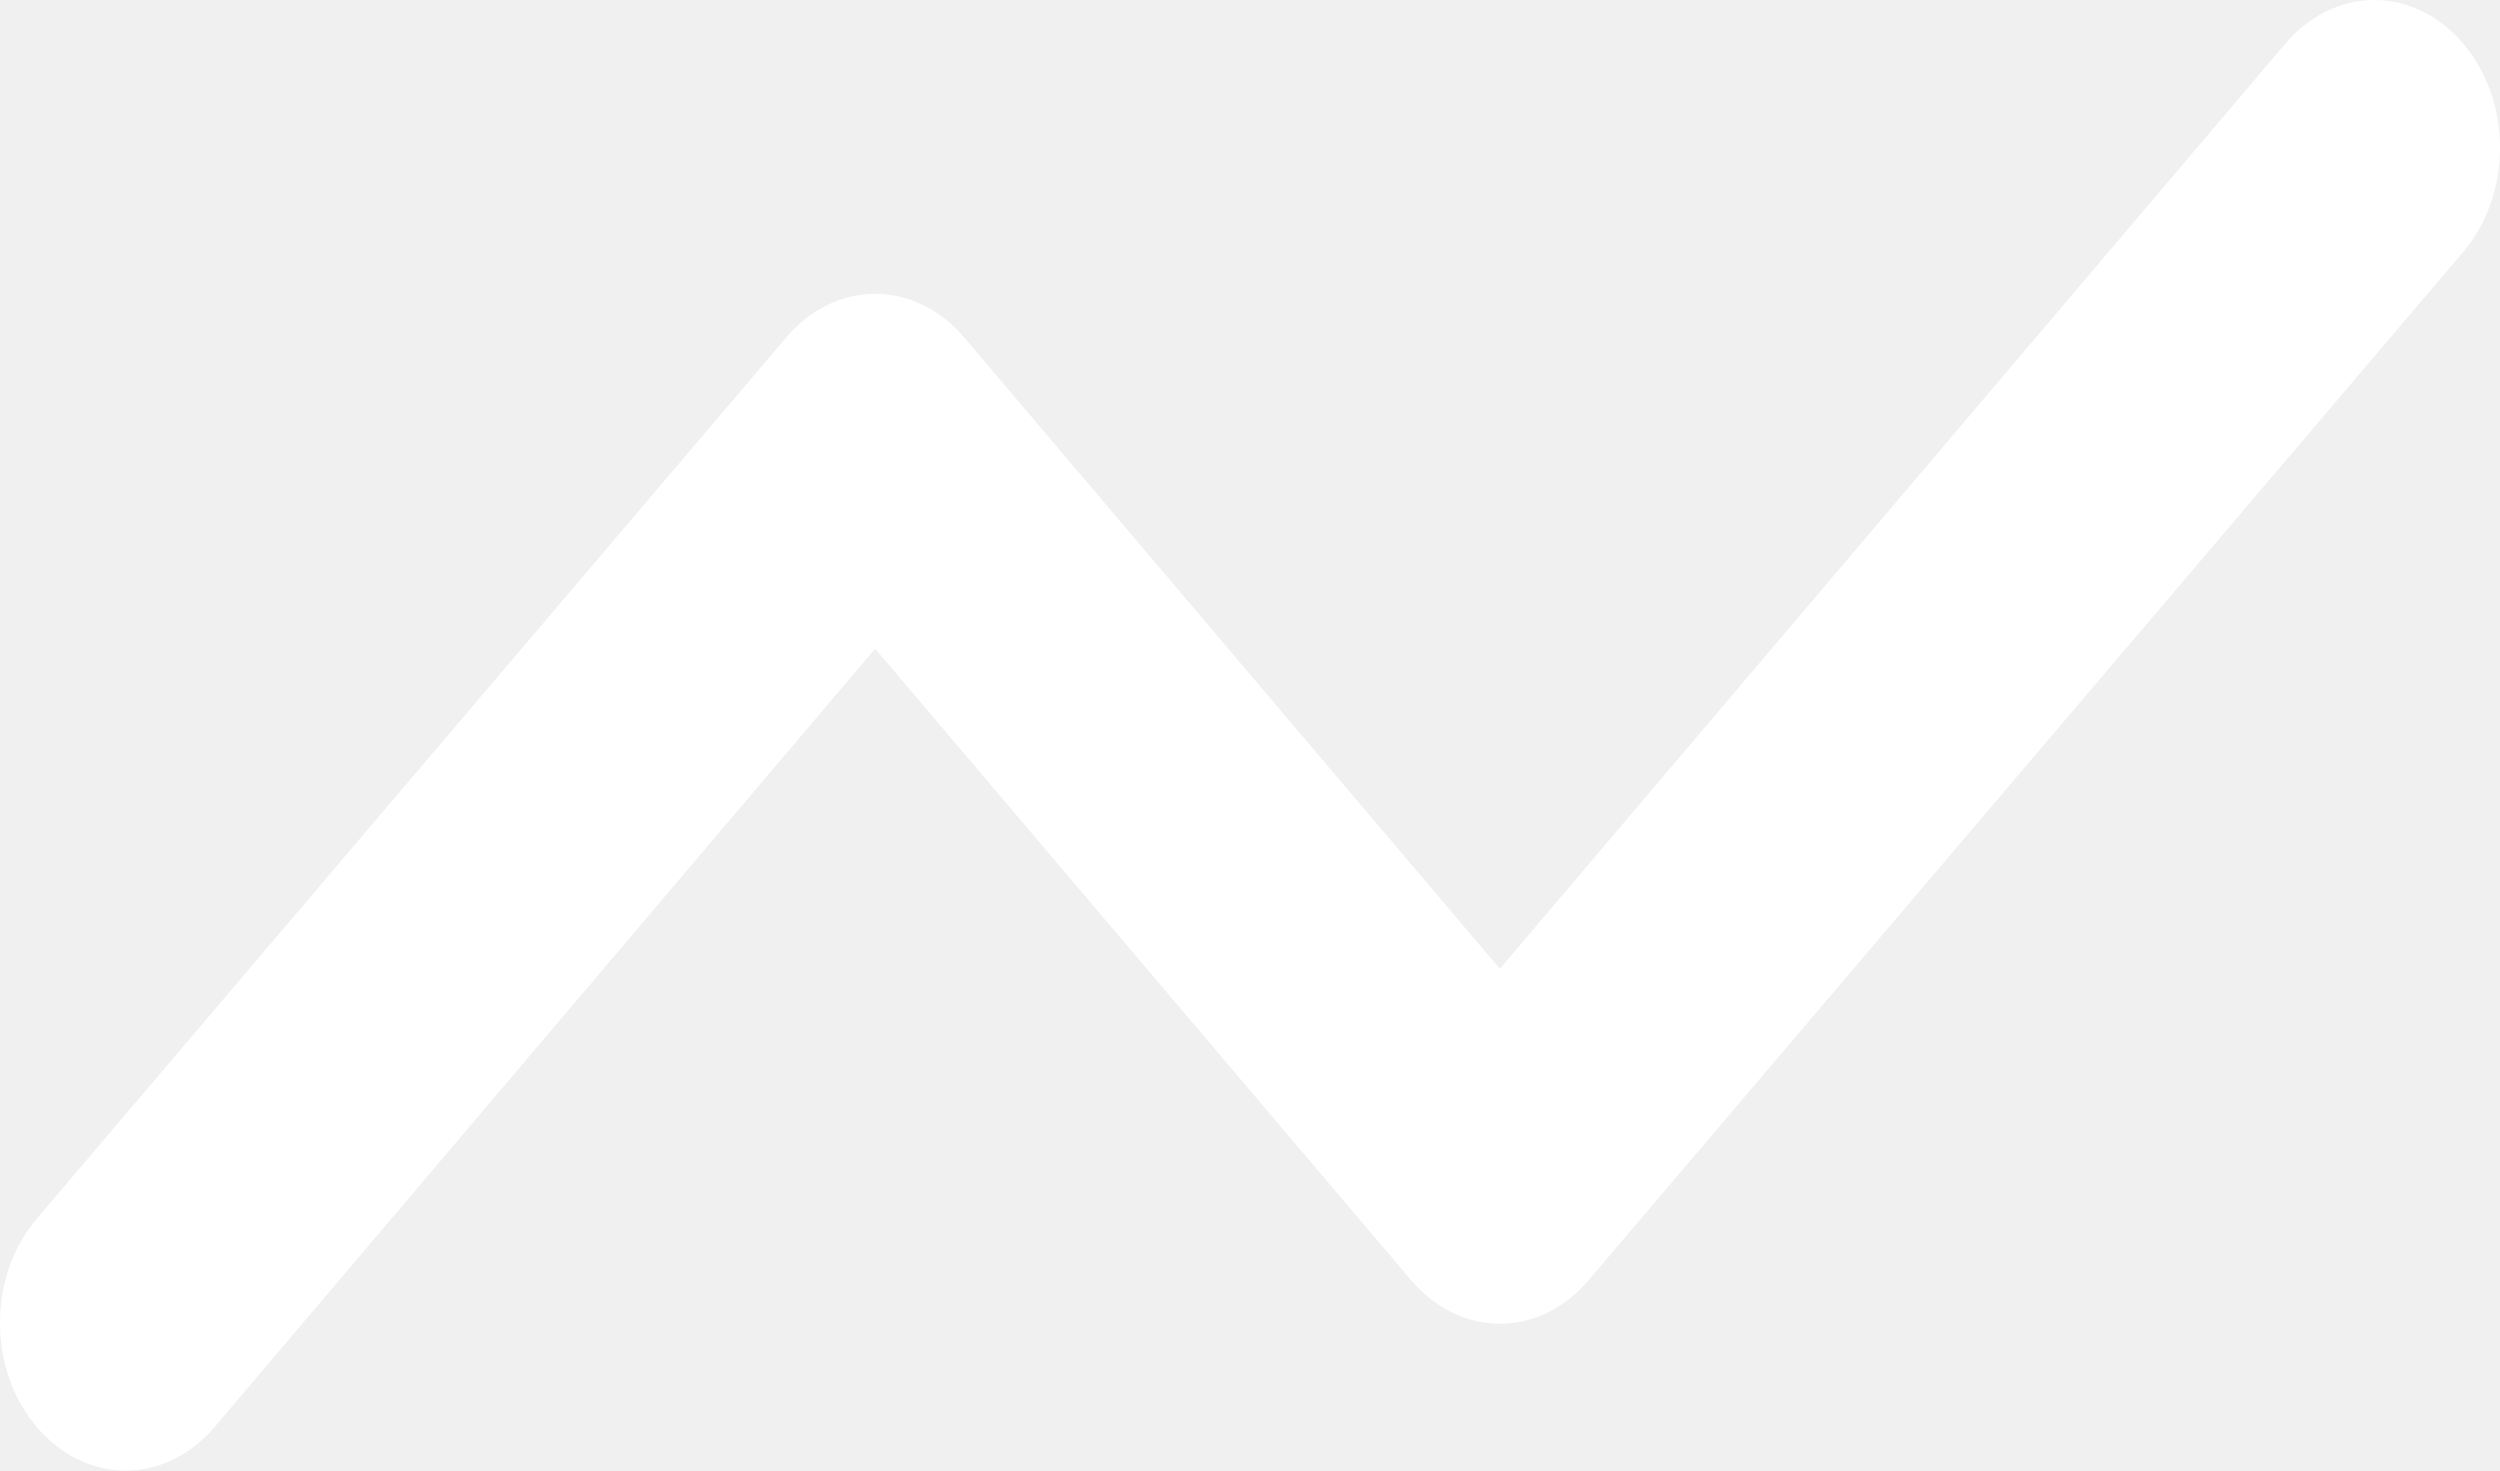
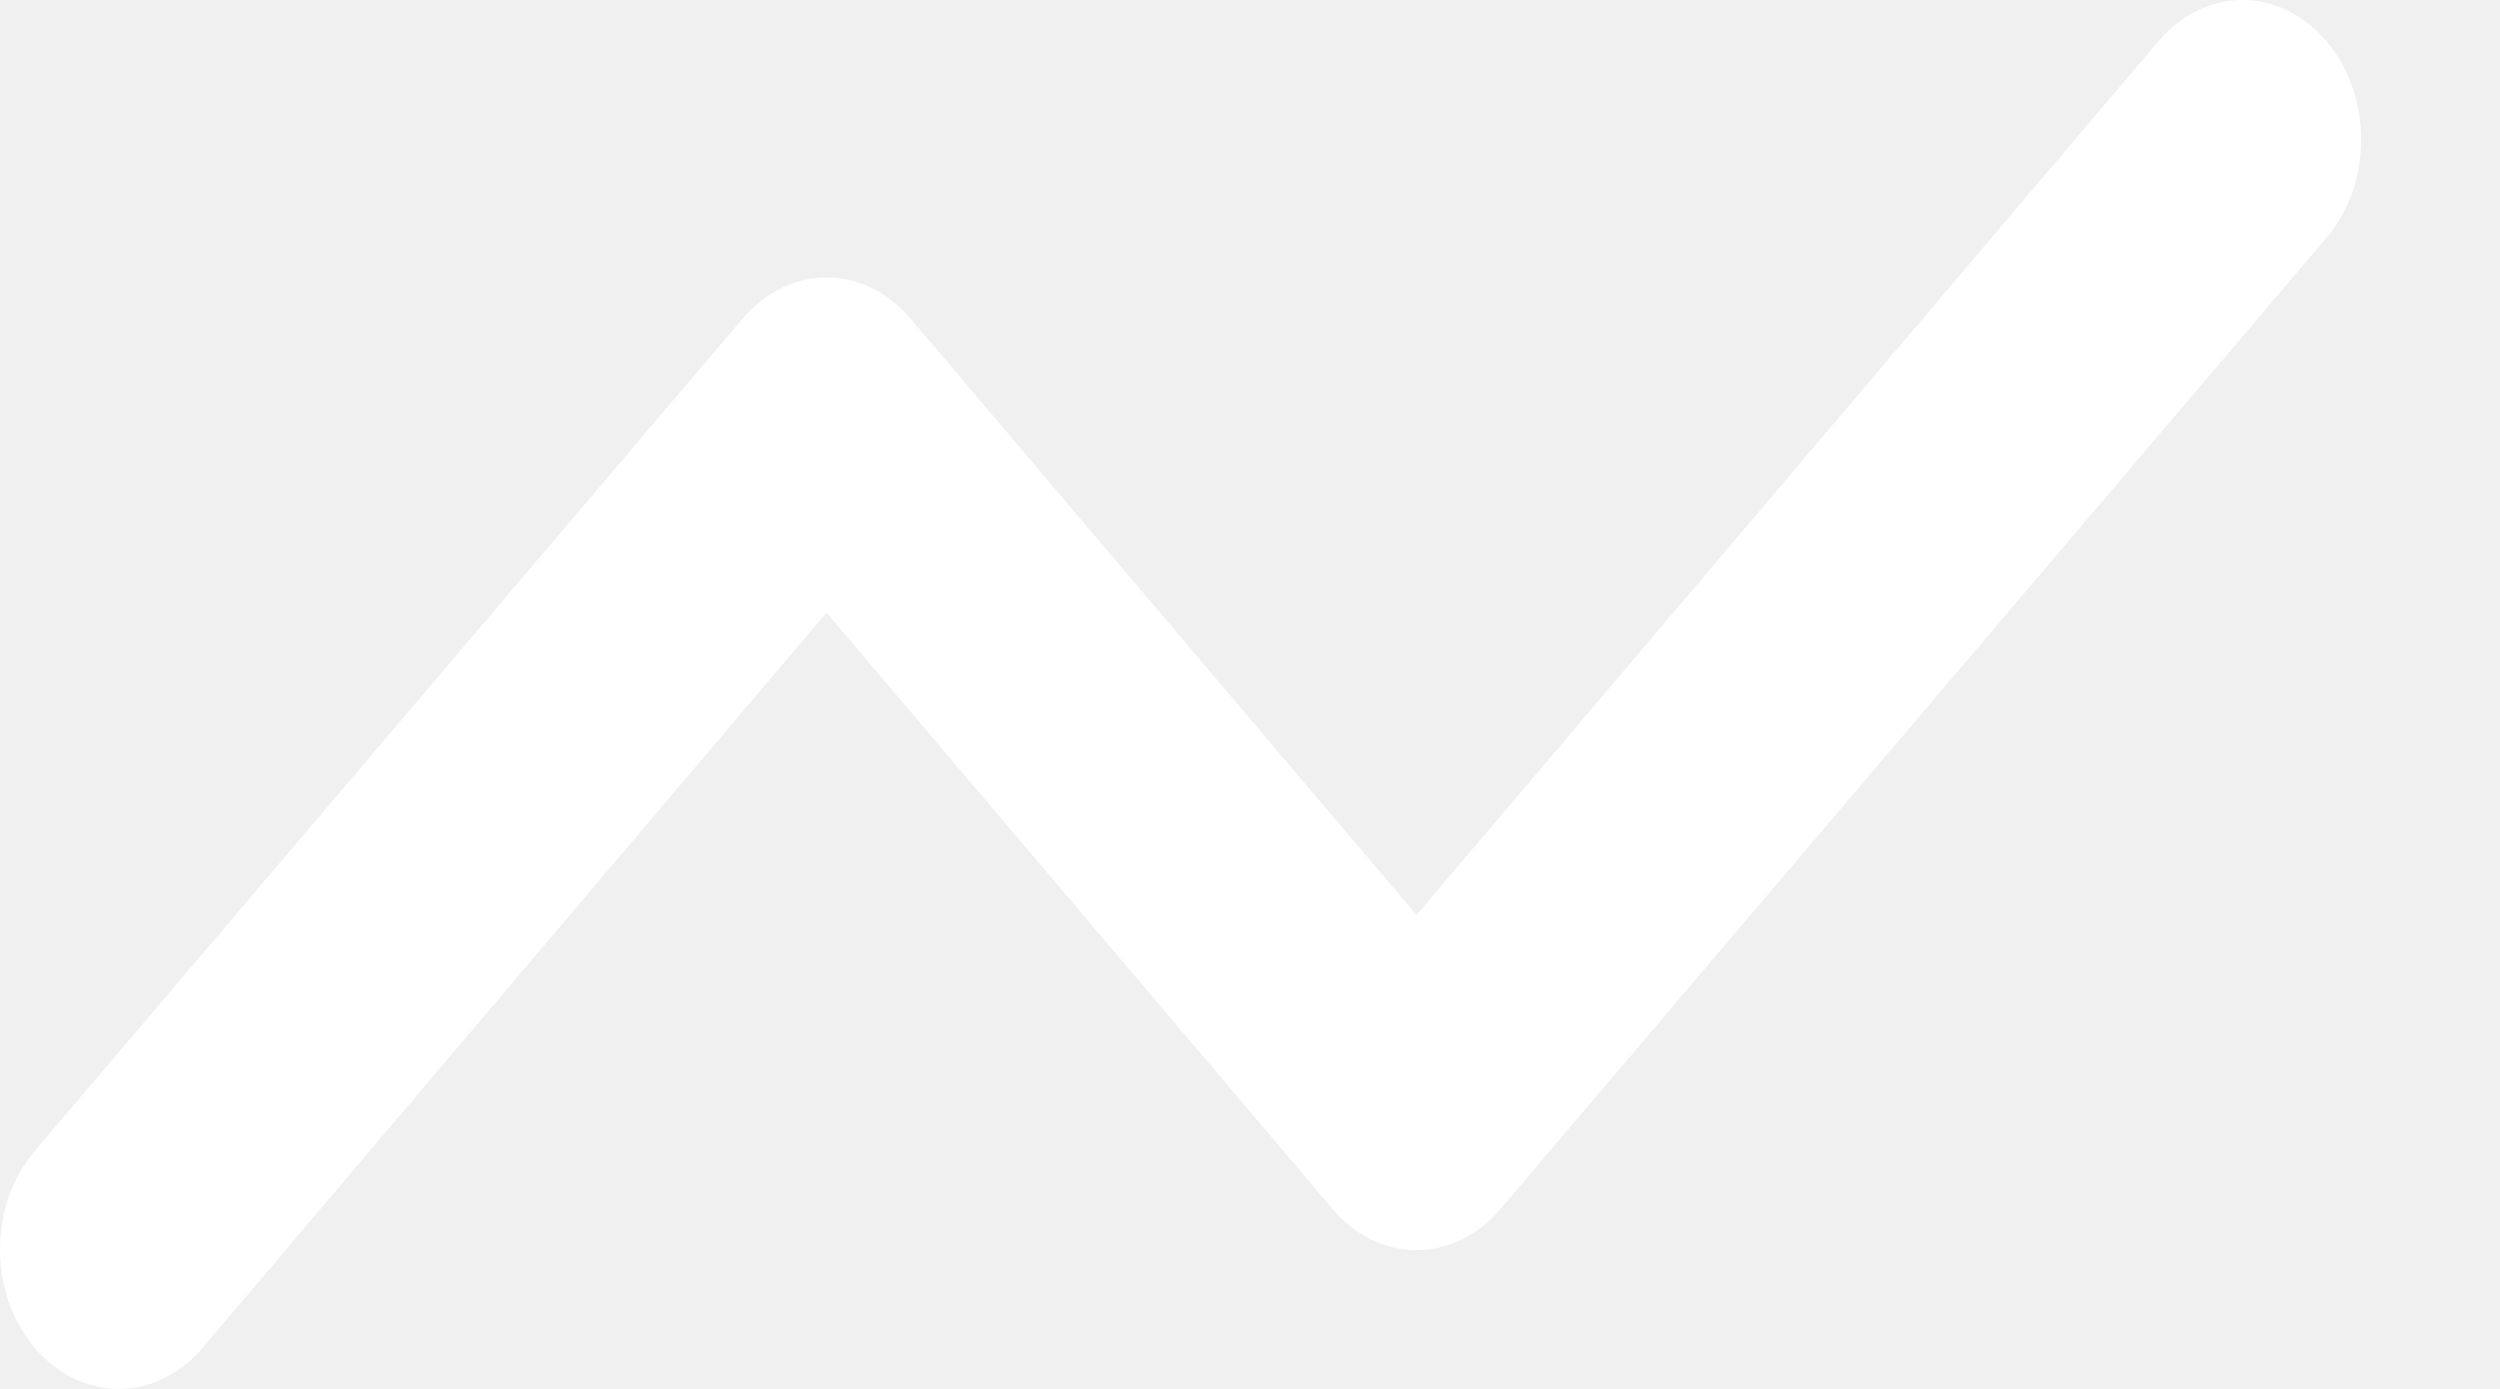
- <svg xmlns="http://www.w3.org/2000/svg" width="17" height="10" viewBox="0 0 17 10" fill="none">
+ <svg xmlns="http://www.w3.org/2000/svg" width="18" height="10" viewBox="0 0 18 10" fill="none">
  <path d="M16.749 0.295C16.67 0.202 16.576 0.128 16.472 0.077C16.369 0.026 16.258 0 16.146 0C16.033 0 15.922 0.026 15.819 0.077C15.715 0.128 15.621 0.202 15.542 0.295L10.199 6.588L6.555 2.293C6.476 2.2 6.382 2.125 6.278 2.075C6.175 2.024 6.064 1.998 5.951 1.998C5.839 1.998 5.728 2.024 5.625 2.075C5.521 2.125 5.427 2.2 5.348 2.293L0.251 8.286C0.172 8.379 0.108 8.49 0.065 8.611C0.022 8.733 0 8.864 0 8.995C0 9.127 0.022 9.258 0.065 9.38C0.108 9.501 0.172 9.612 0.251 9.705C0.33 9.798 0.424 9.872 0.528 9.923C0.631 9.974 0.742 10 0.854 10C0.967 10 1.078 9.974 1.181 9.923C1.285 9.872 1.379 9.798 1.458 9.705L5.951 4.411L9.596 8.706C9.675 8.799 9.769 8.874 9.872 8.924C9.976 8.975 10.087 9.001 10.199 9.001C10.311 9.001 10.422 8.975 10.526 8.924C10.629 8.874 10.723 8.799 10.802 8.706L16.749 1.714C16.828 1.621 16.892 1.51 16.935 1.389C16.978 1.267 17 1.136 17 1.005C17 0.873 16.978 0.742 16.935 0.621C16.892 0.499 16.828 0.388 16.749 0.295Z" fill="white" />
</svg>
